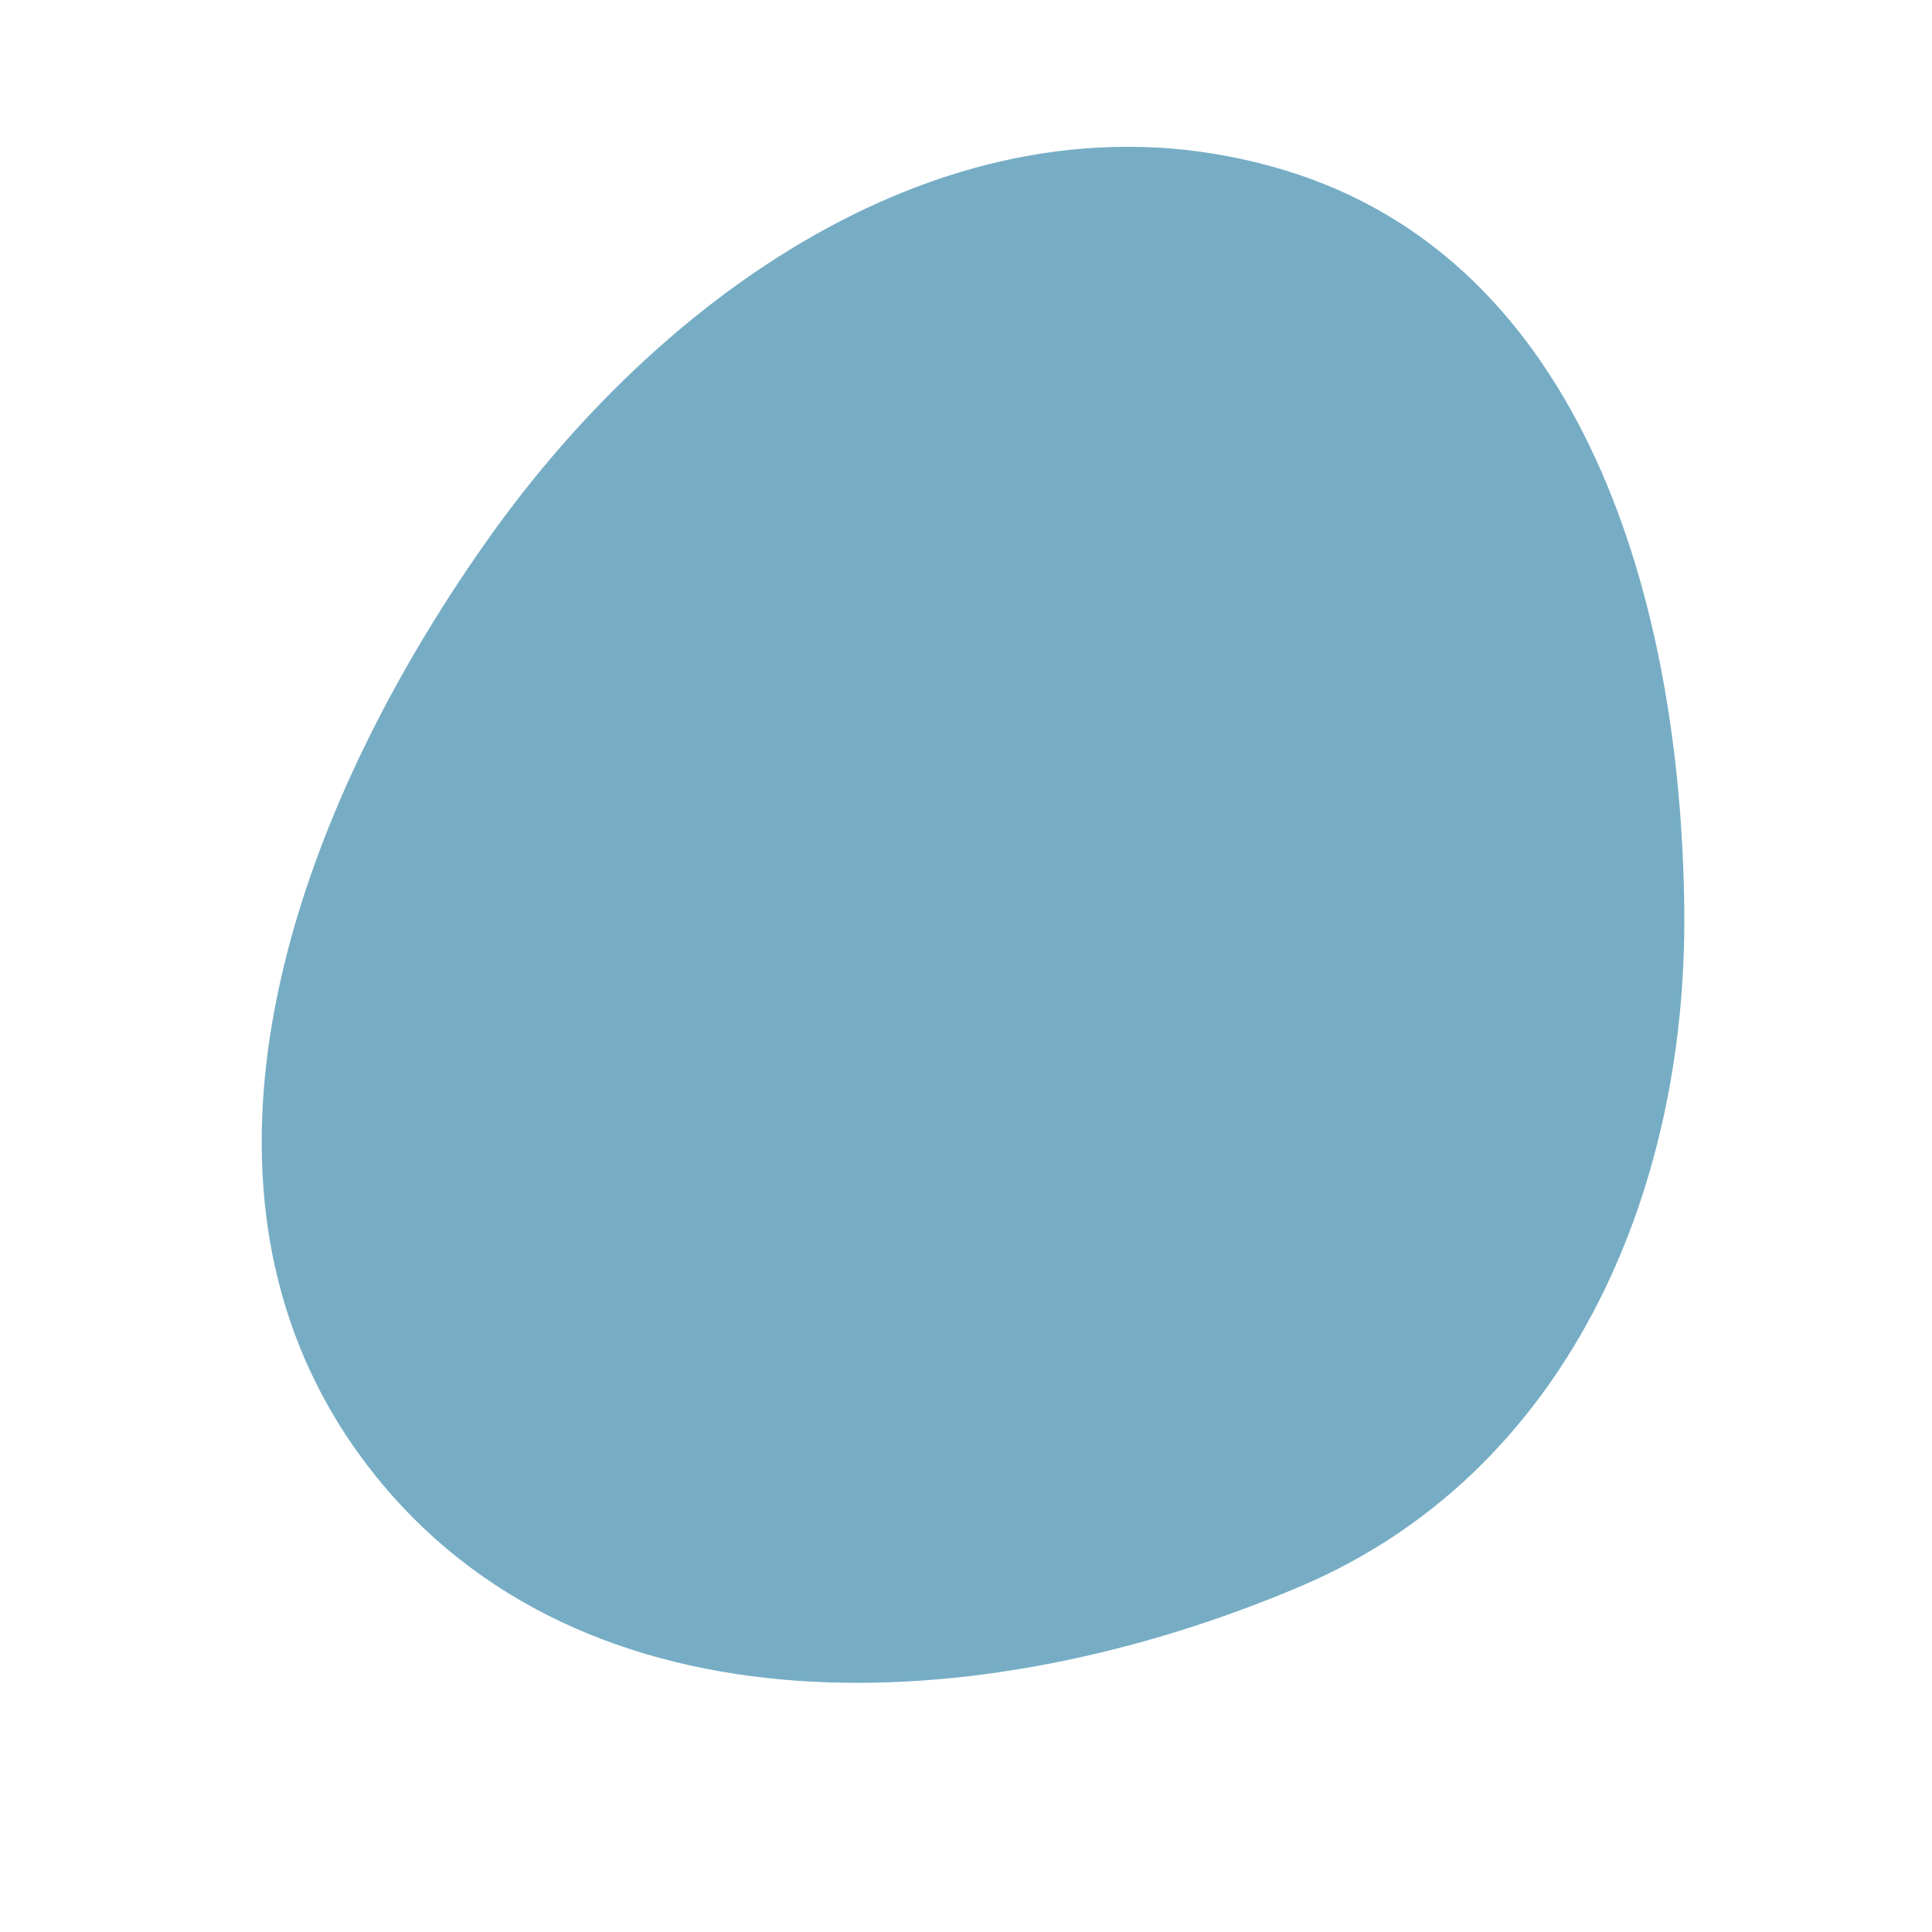
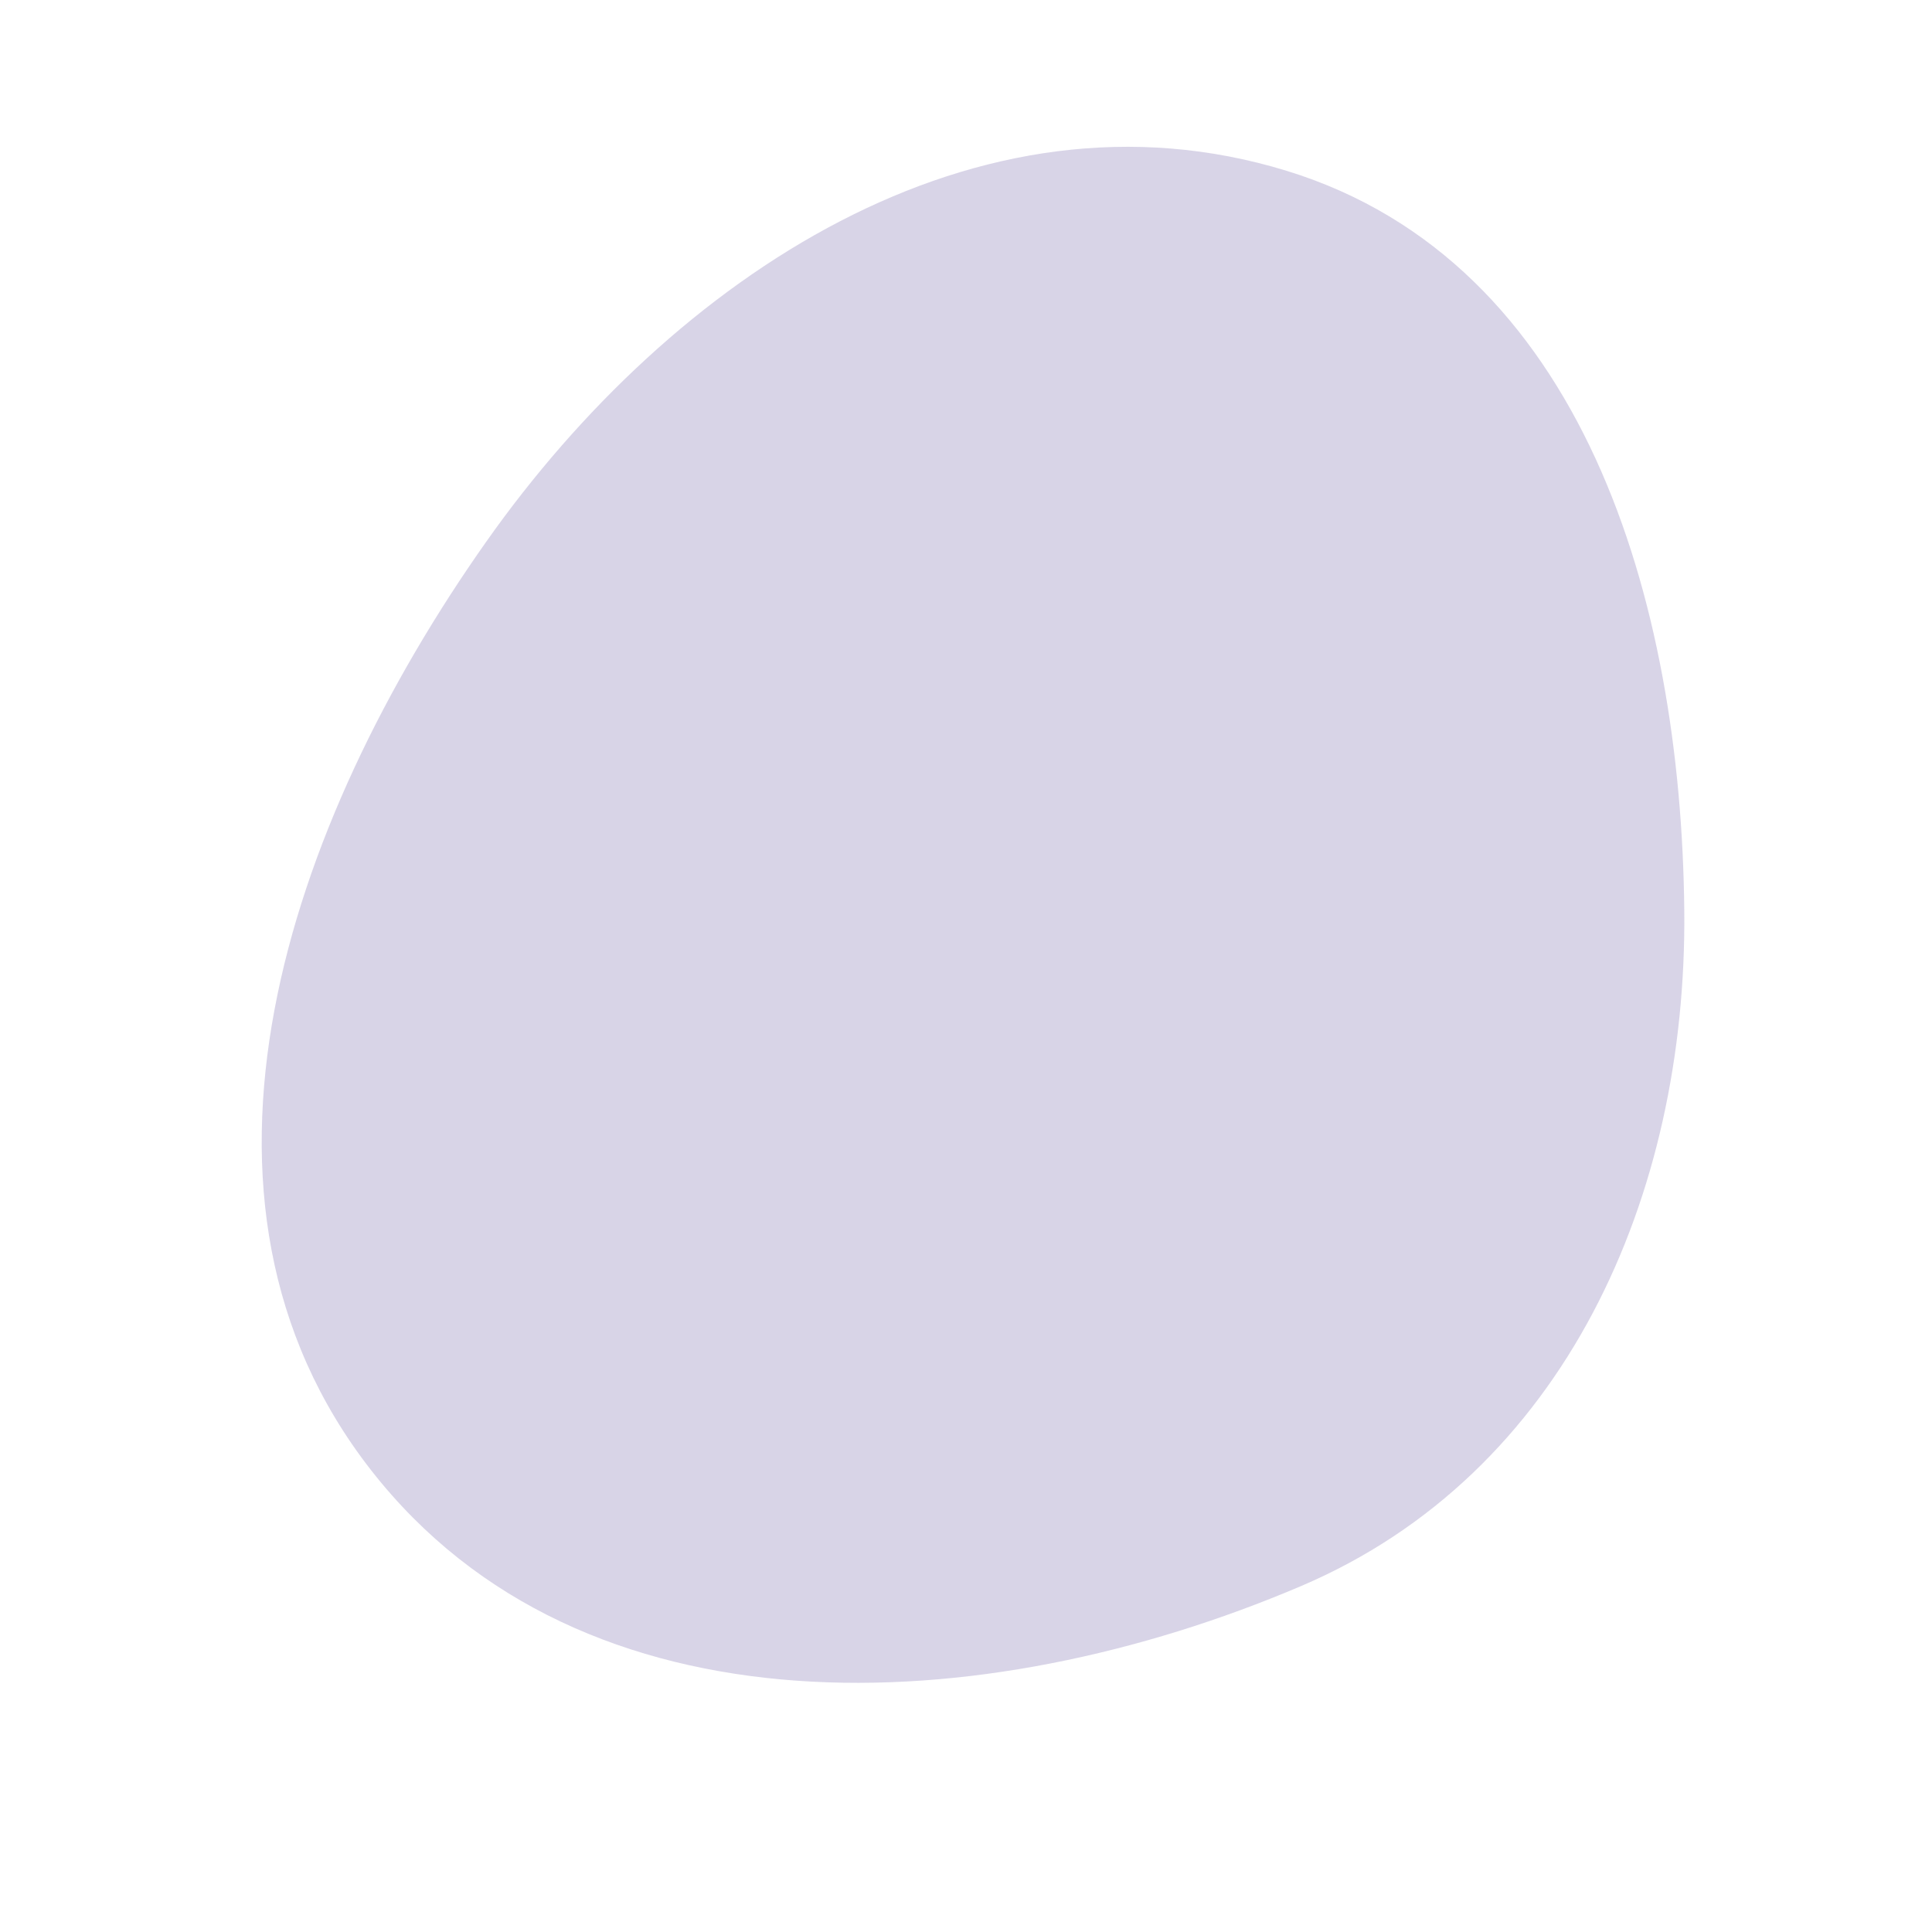
<svg xmlns="http://www.w3.org/2000/svg" width="32" height="32" viewBox="0 0 32 32" fill="none">
-   <path opacity="0.7" fill-rule="evenodd" clip-rule="evenodd" d="M21.548 26.271C16.278 28.517 9.65 28.842 6.144 24.348C2.635 19.853 4.754 13.654 8.051 8.976C11.15 4.58 16.176 1.251 21.313 2.83C26.226 4.341 27.846 9.95 27.897 15.079C27.945 19.808 25.919 24.409 21.548 26.271Z" fill="#3C8AAC" />
+   <path opacity="0.7" fill-rule="evenodd" clip-rule="evenodd" d="M21.548 26.271C16.278 28.517 9.65 28.842 6.144 24.348C2.635 19.853 4.754 13.654 8.051 8.976C11.15 4.58 16.176 1.251 21.313 2.83C26.226 4.341 27.846 9.95 27.897 15.079C27.945 19.808 25.919 24.409 21.548 26.271Z" fill="#c8c2dd" />
</svg>
